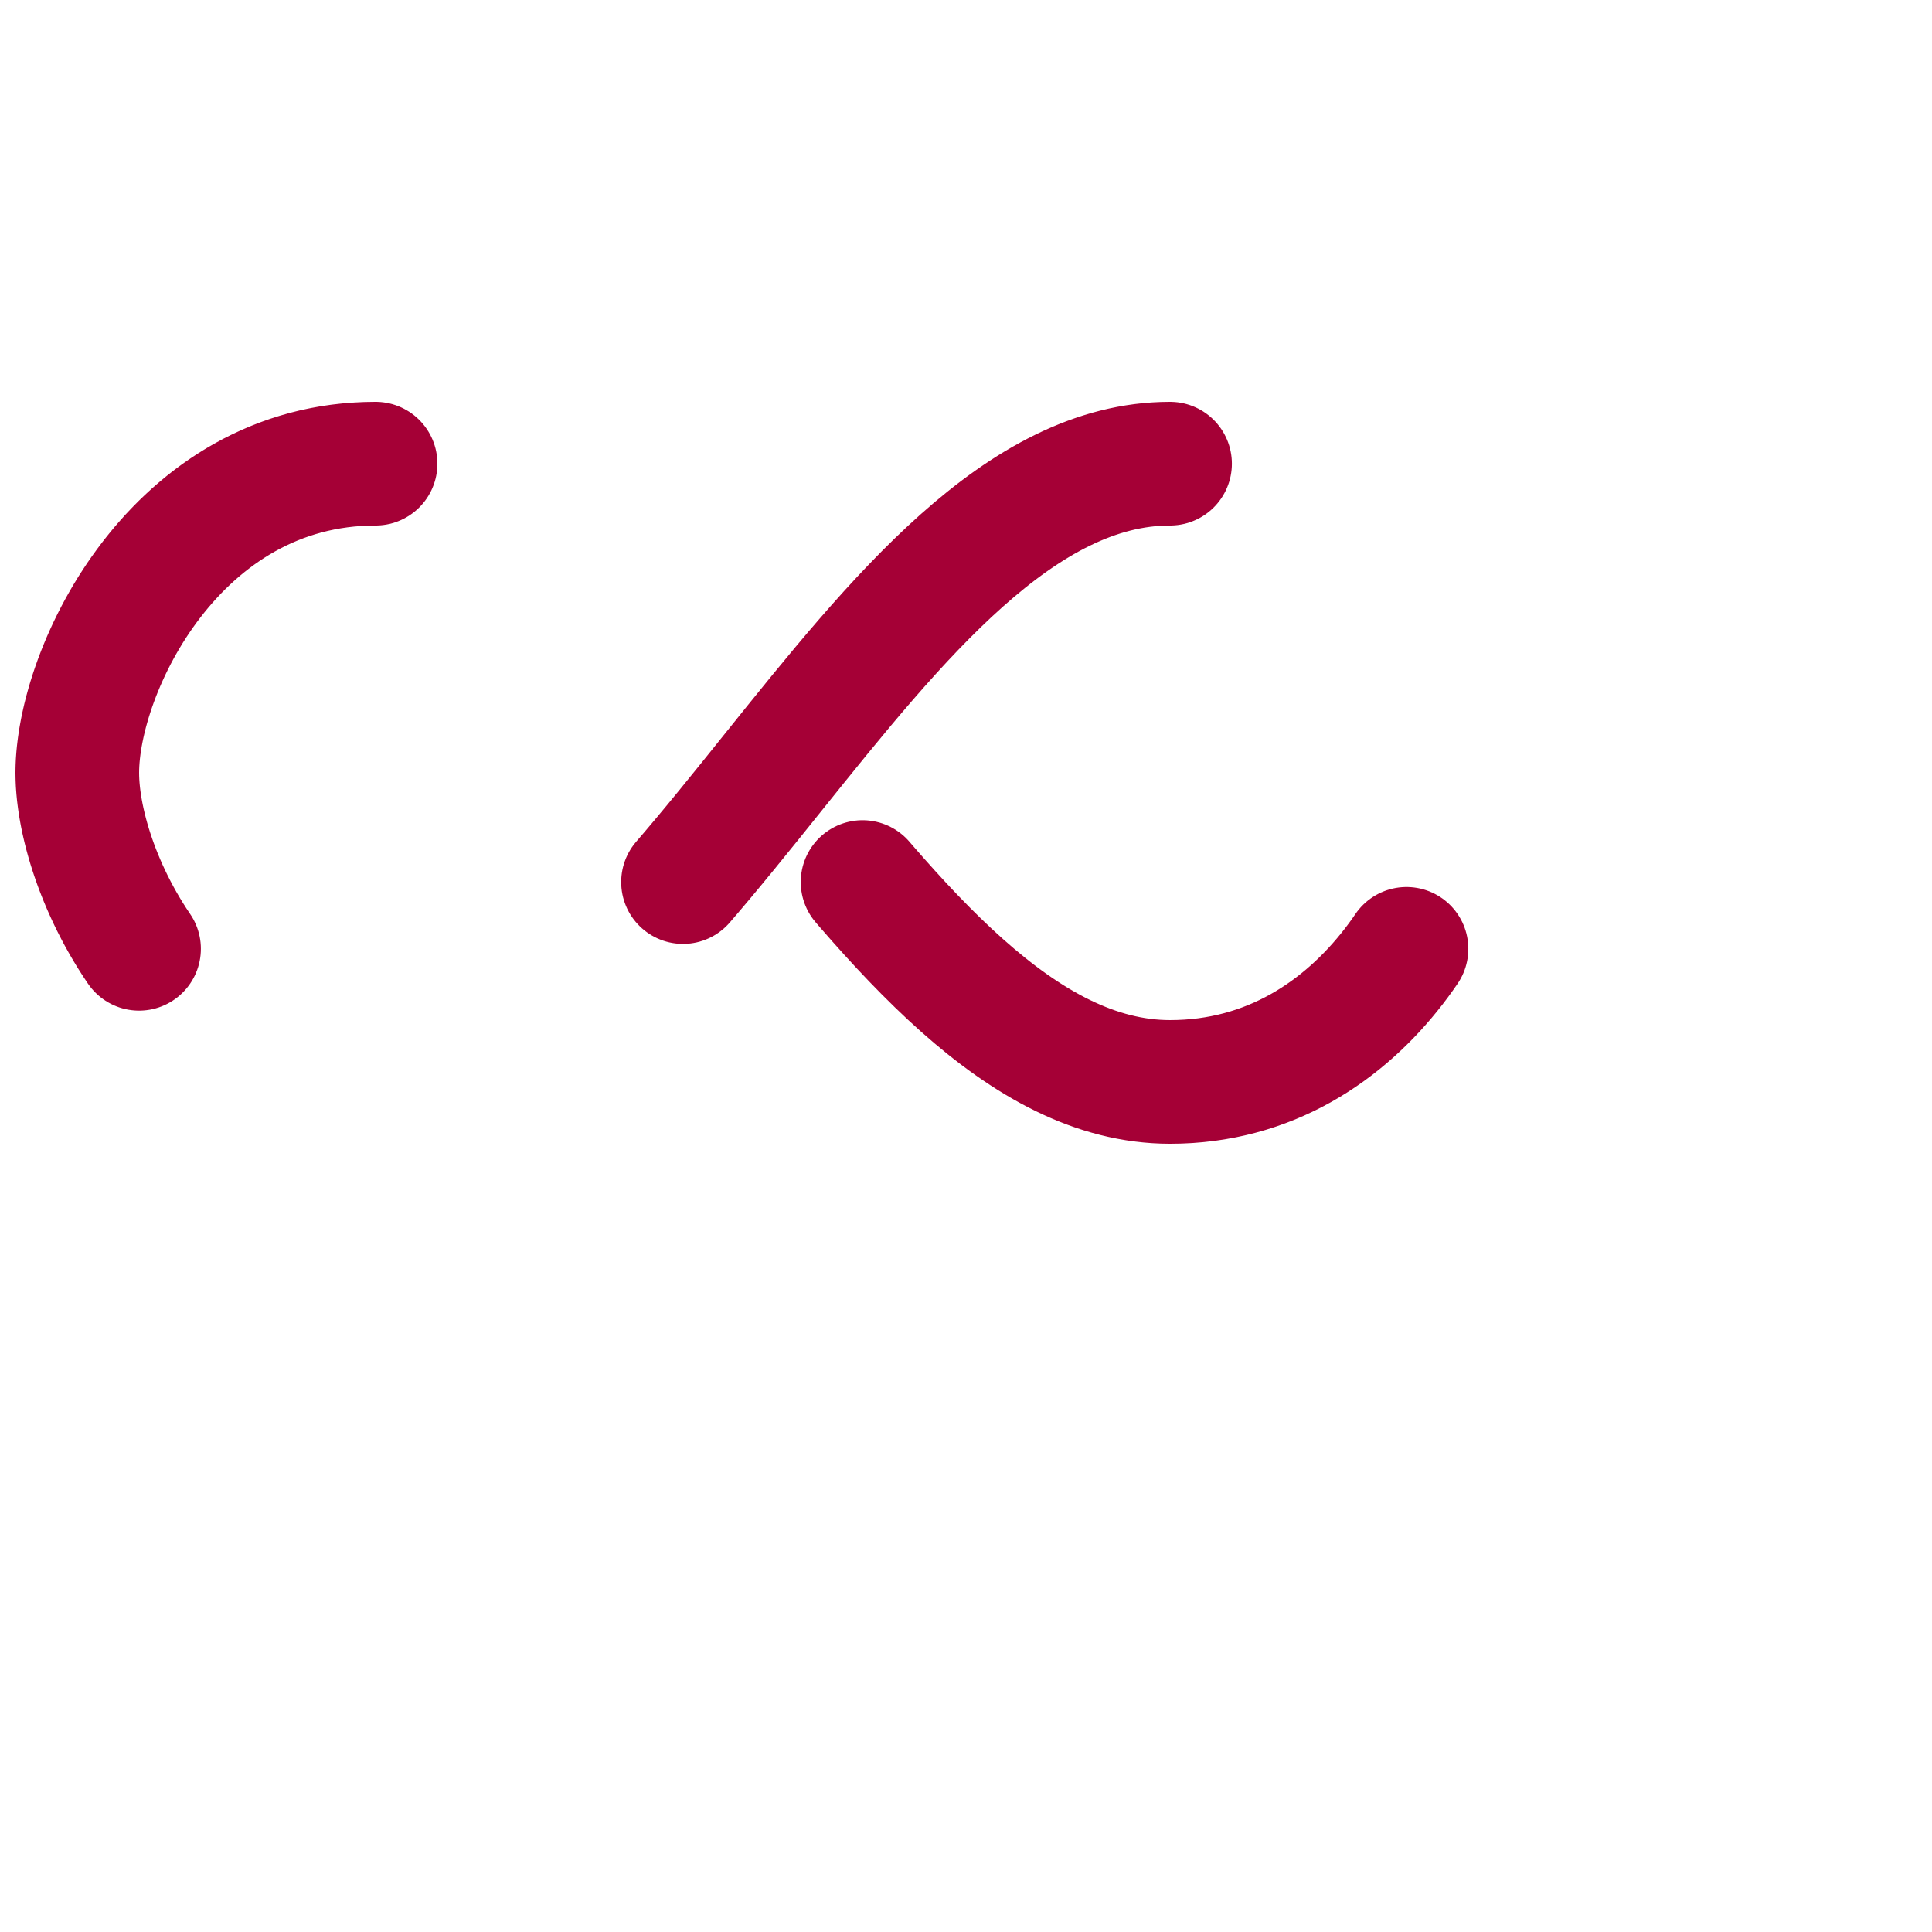
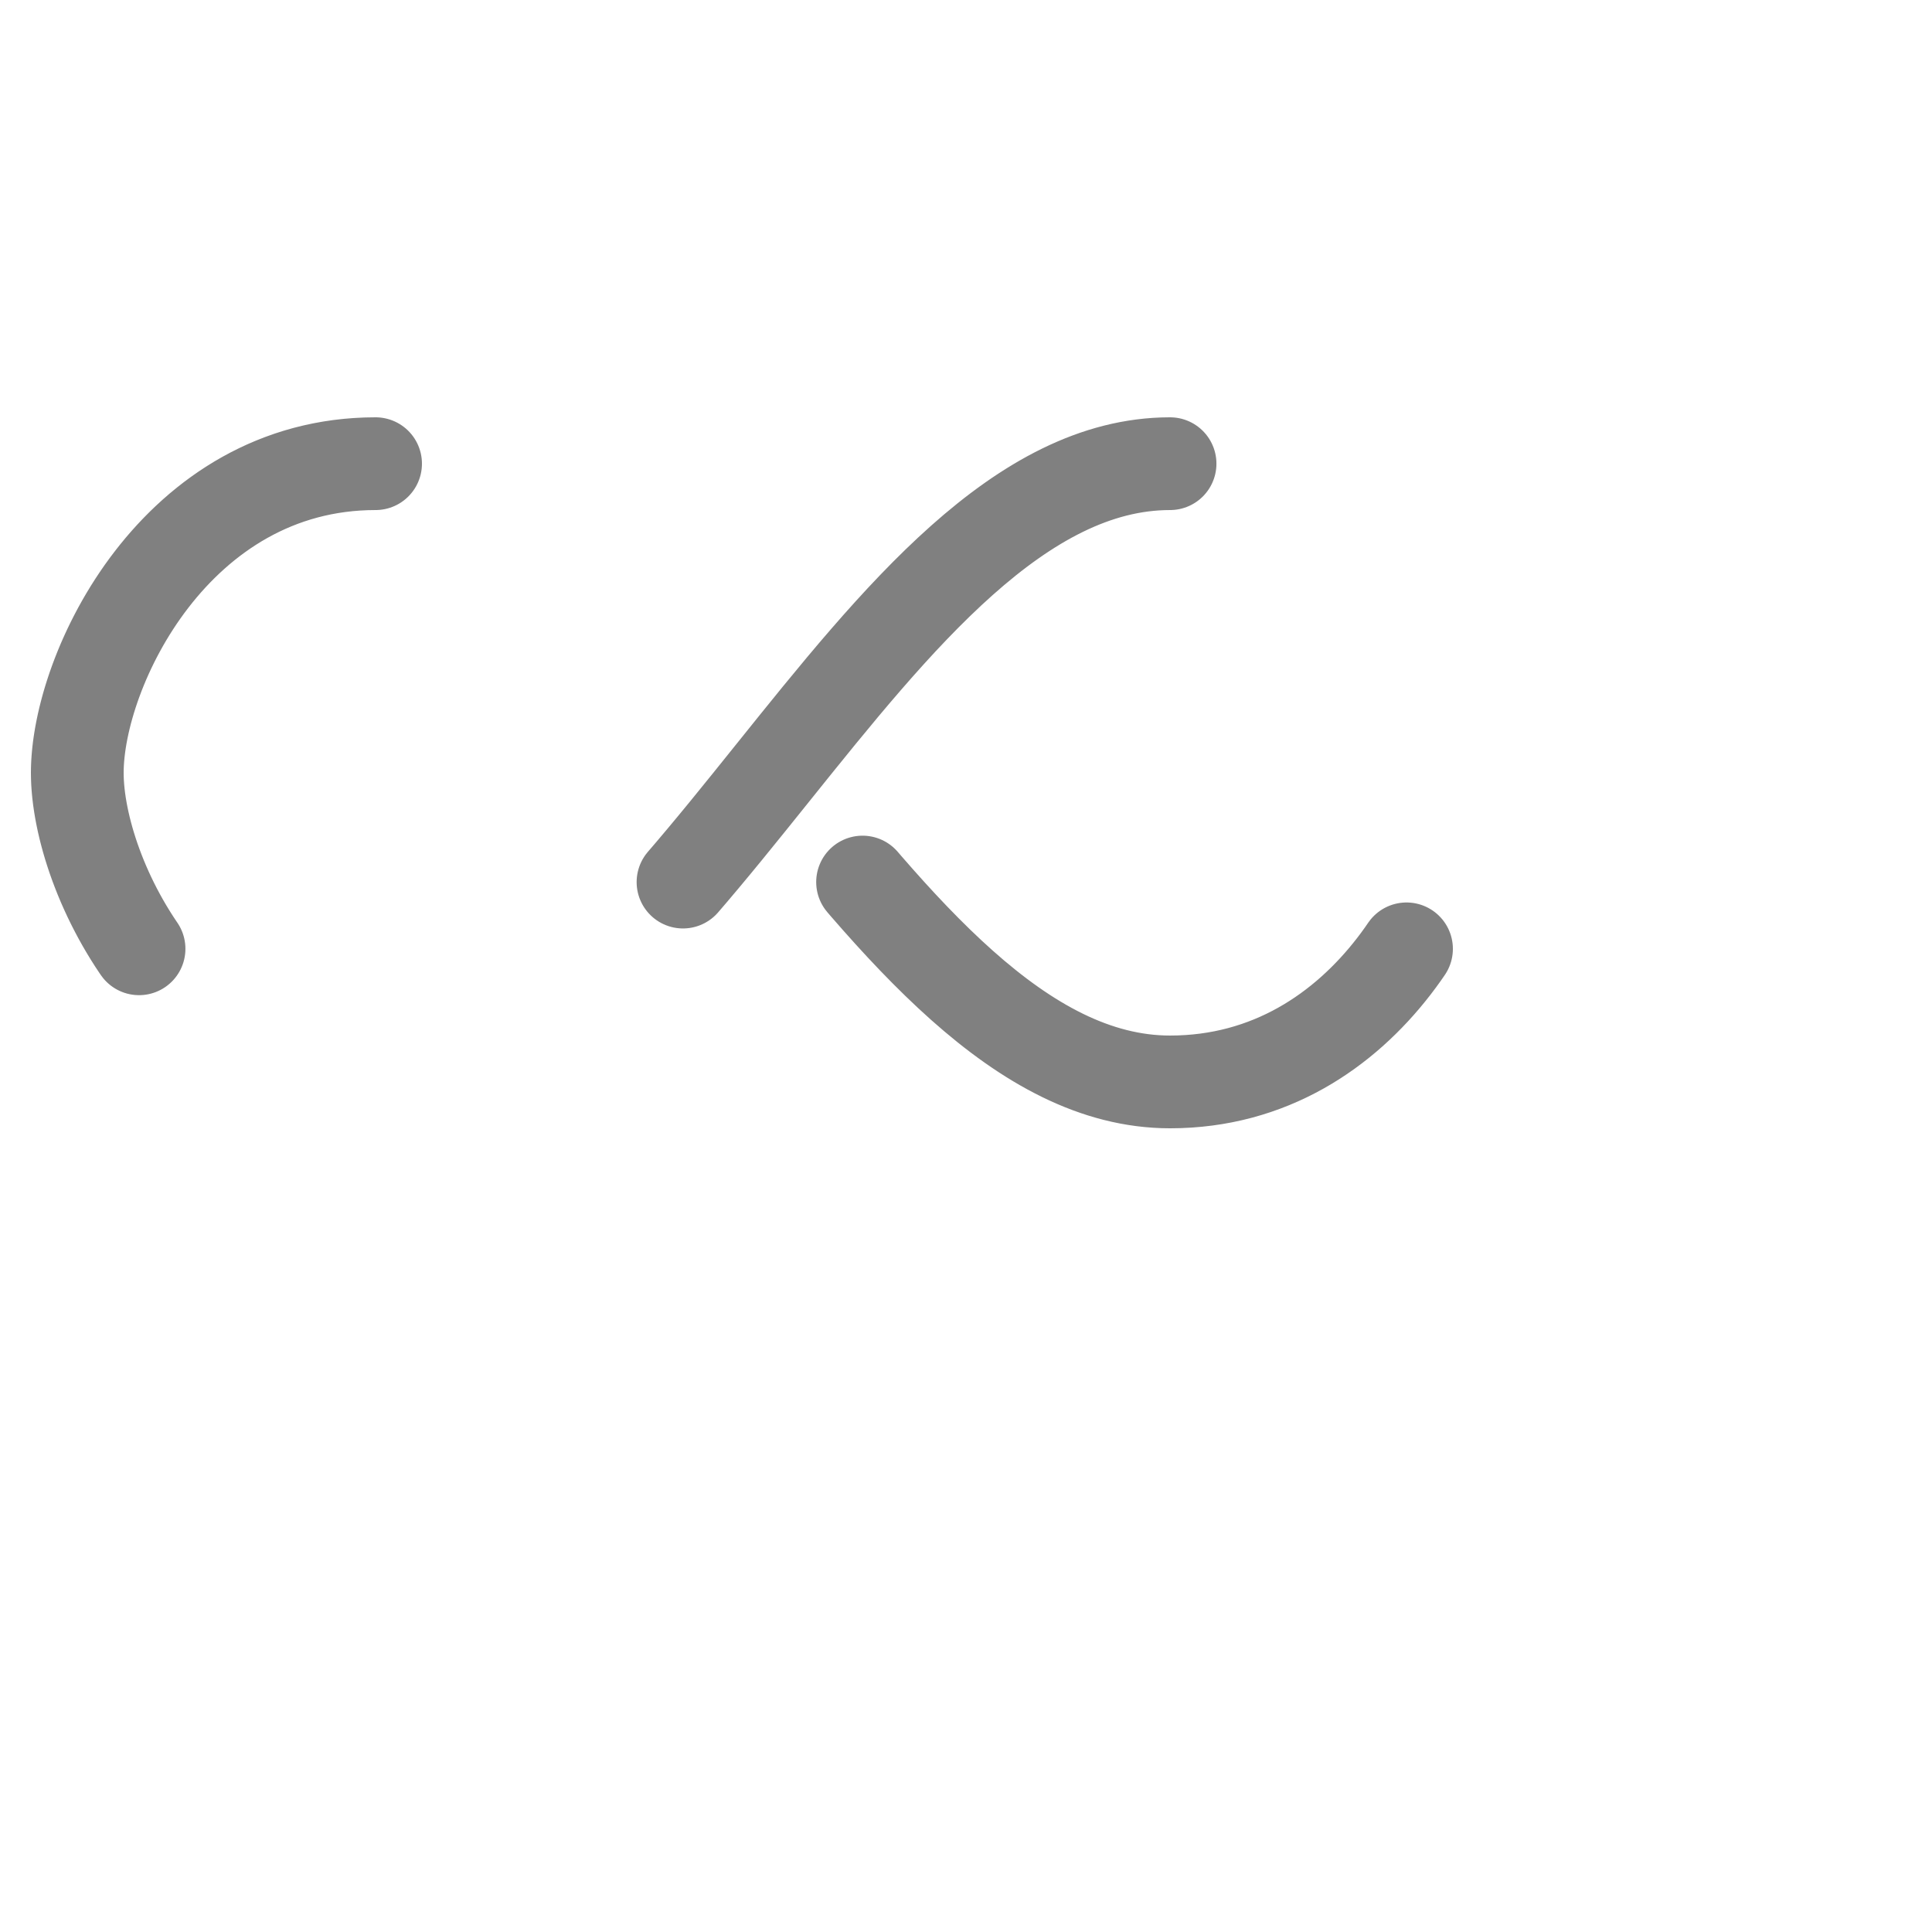
<svg xmlns="http://www.w3.org/2000/svg" viewBox="0 0 100 100" preserveAspectRatio="xMidYMid" width="200" height="200" style="shape-rendering: auto; display: block; background: transparent;">
  <g>
-     <path style="transform:scale(0.8);transform-origin:50px 50px" stroke-linecap="round" d="M24.3 30C11.4 30 5 43.3 5 50s6.4 20 19.3 20c19.3 0 32.1-40 51.4-40 C88.6 30 95 43.3 95 50s-6.4 20-19.3 20C56.4 70 43.6 30 24.3 30z" stroke-dasharray="42.765 42.765" stroke-width="8" stroke="#a50036" fill="none">
+     <path style="transform:scale(0.8);transform-origin:50px 50px" stroke-linecap="round" d="M24.3 30C11.4 30 5 43.3 5 50s6.4 20 19.3 20c19.3 0 32.1-40 51.4-40 C88.6 30 95 43.3 95 50s-6.4 20-19.3 20C56.4 70 43.6 30 24.3 30z" stroke-dasharray="42.765 42.765" stroke-width="6" stroke="#808080" fill="none">
      <animate values="0;256.589" keyTimes="0;1" dur="1s" repeatCount="indefinite" attributeName="stroke-dashoffset" />
    </path>
    <g />
  </g>
</svg>
